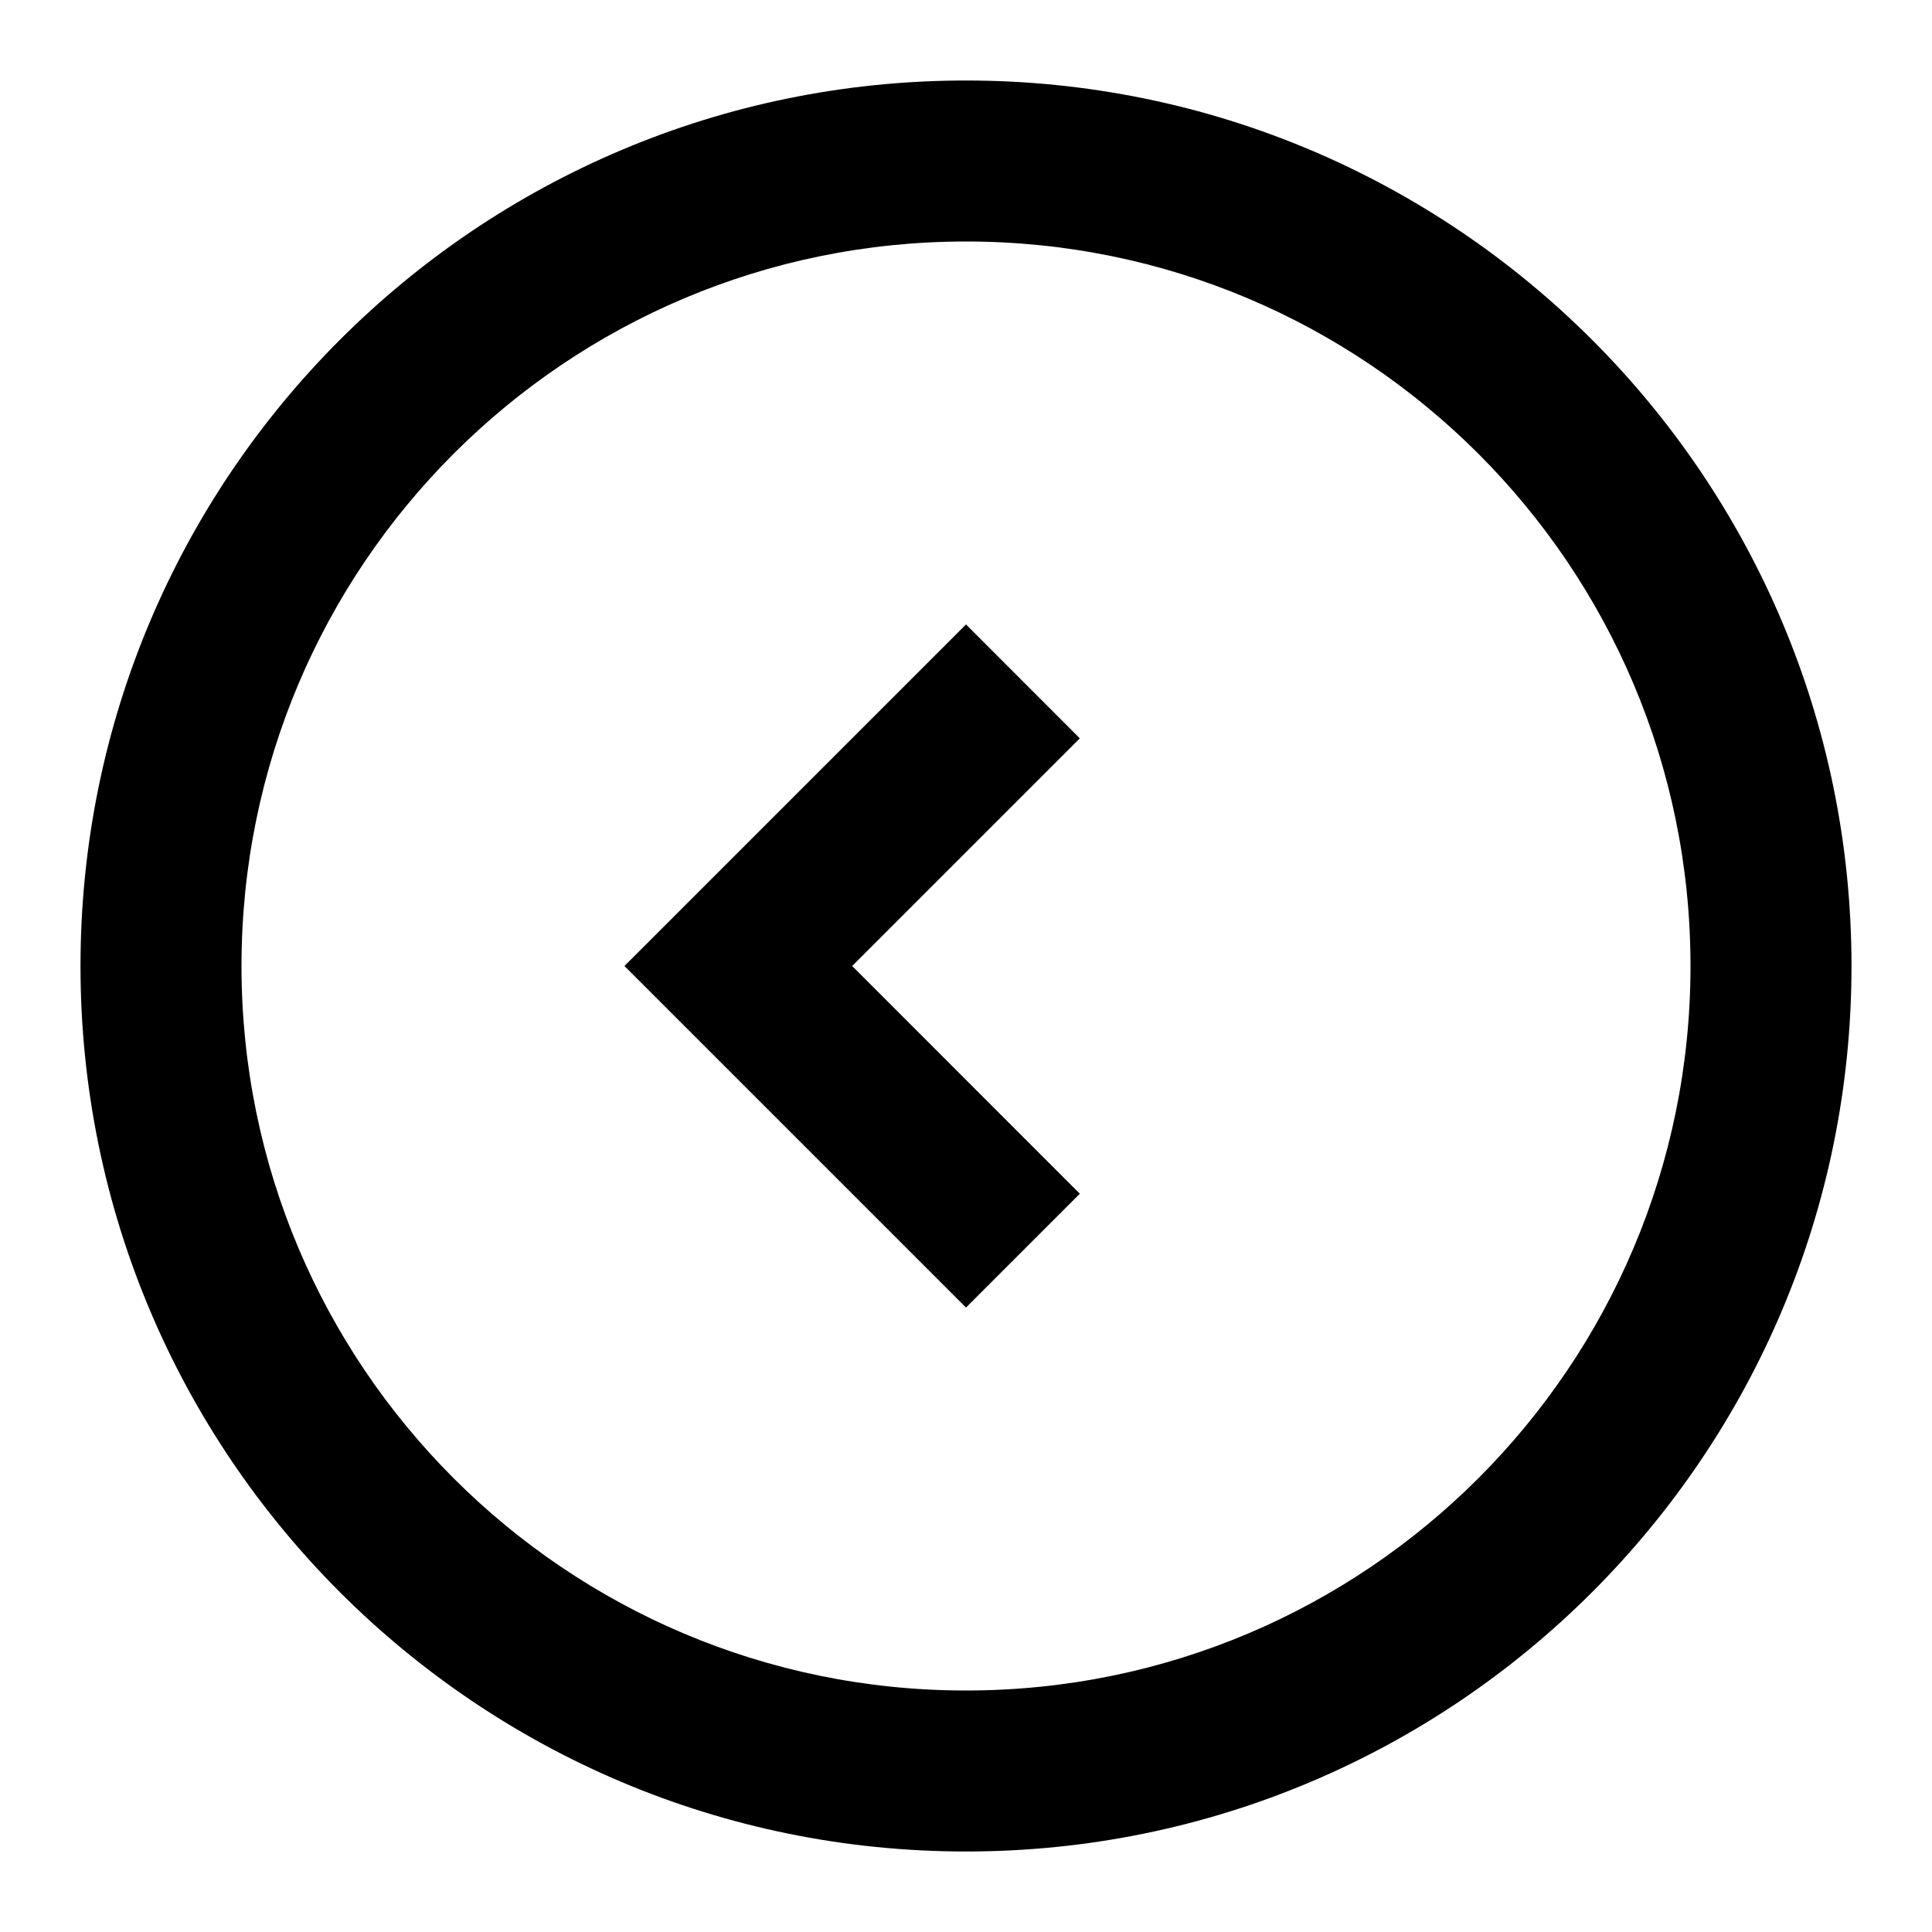
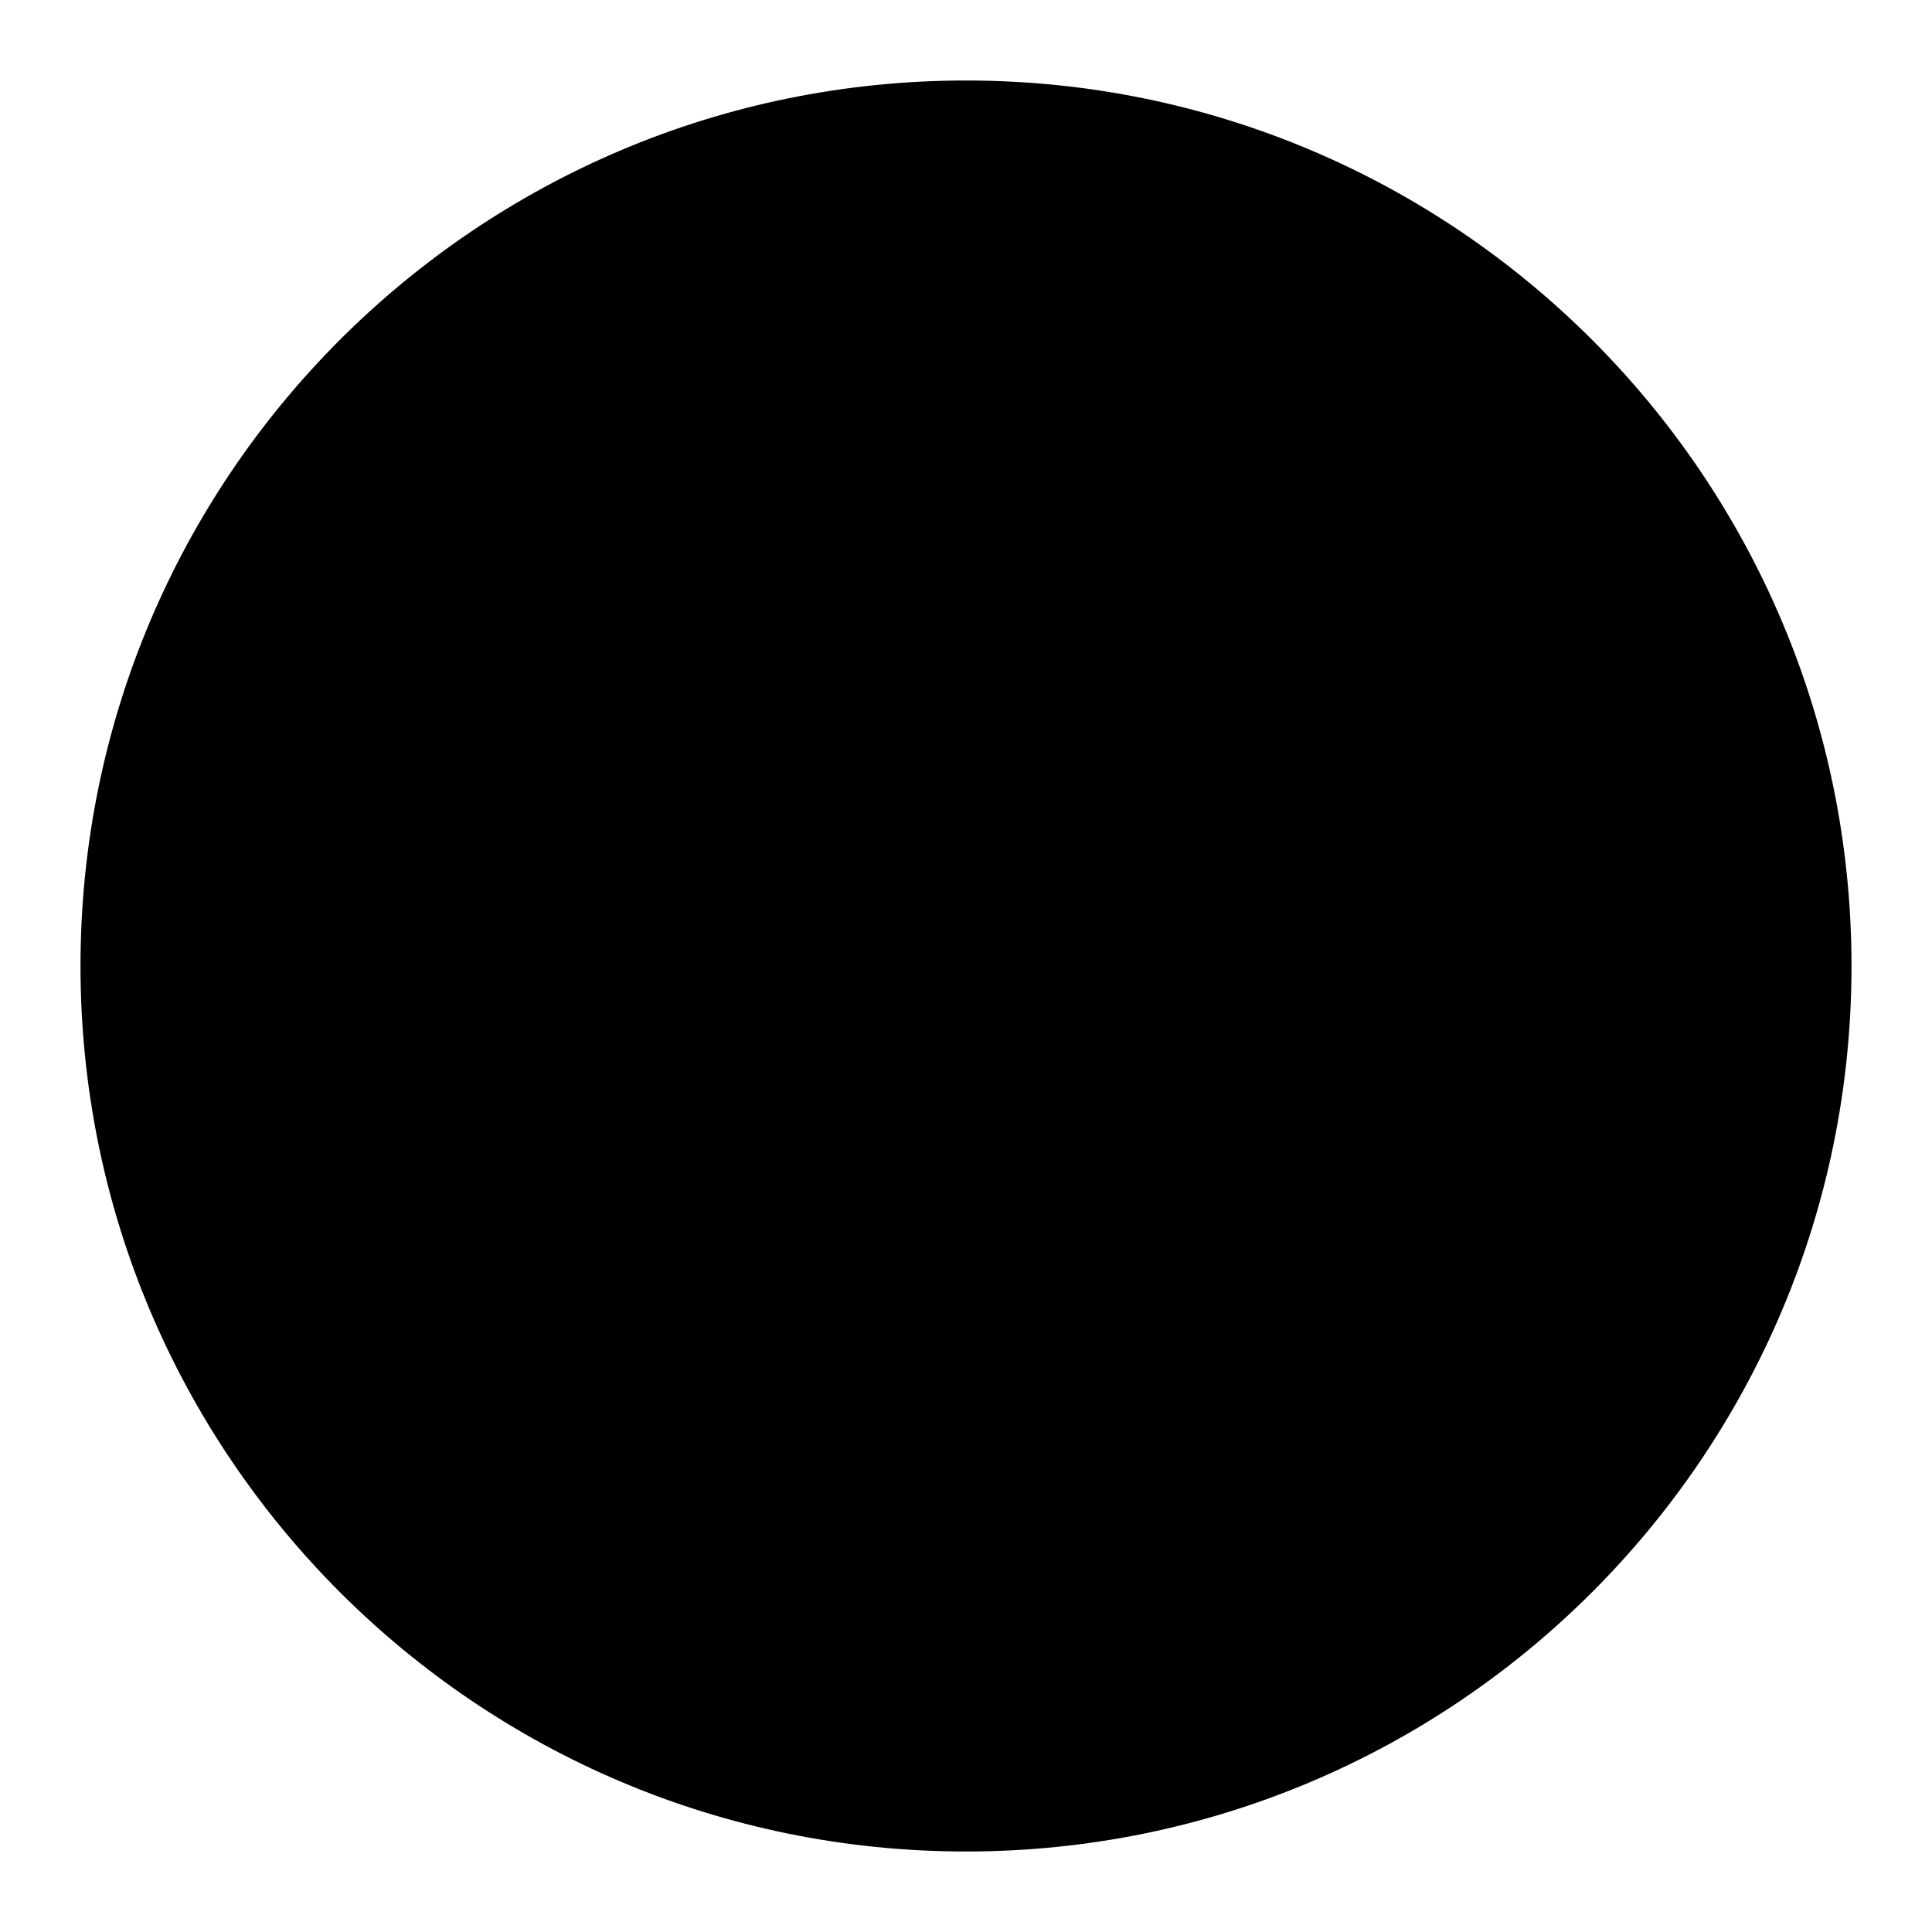
<svg xmlns="http://www.w3.org/2000/svg" width="24" height="24" viewBox="0 0 24 24" fill="none">
  <path d="M12 7.757L13.414 9.172L10.586 12L13.414 14.829L12 16.243L7.757 12L12 7.757Z" fill="black" />
-   <path fill-rule="evenodd" clip-rule="evenodd" d="M12 1C18.075 1 23 5.925 23 12C23 18.075 18.075 23 12 23C5.925 23 1 18.075 1 12C1 5.925 5.925 1 12 1ZM3 12C3 7.029 7.029 3 12 3C16.971 3 21 7.029 21 12C21 16.971 16.971 21 12 21C7.029 21 3 16.971 3 12Z" fill="black" />
+   <path fillRule="evenodd" clipRule="evenodd" d="M12 1C18.075 1 23 5.925 23 12C23 18.075 18.075 23 12 23C5.925 23 1 18.075 1 12C1 5.925 5.925 1 12 1ZM3 12C3 7.029 7.029 3 12 3C16.971 3 21 7.029 21 12C21 16.971 16.971 21 12 21C7.029 21 3 16.971 3 12Z" fill="black" />
</svg>
